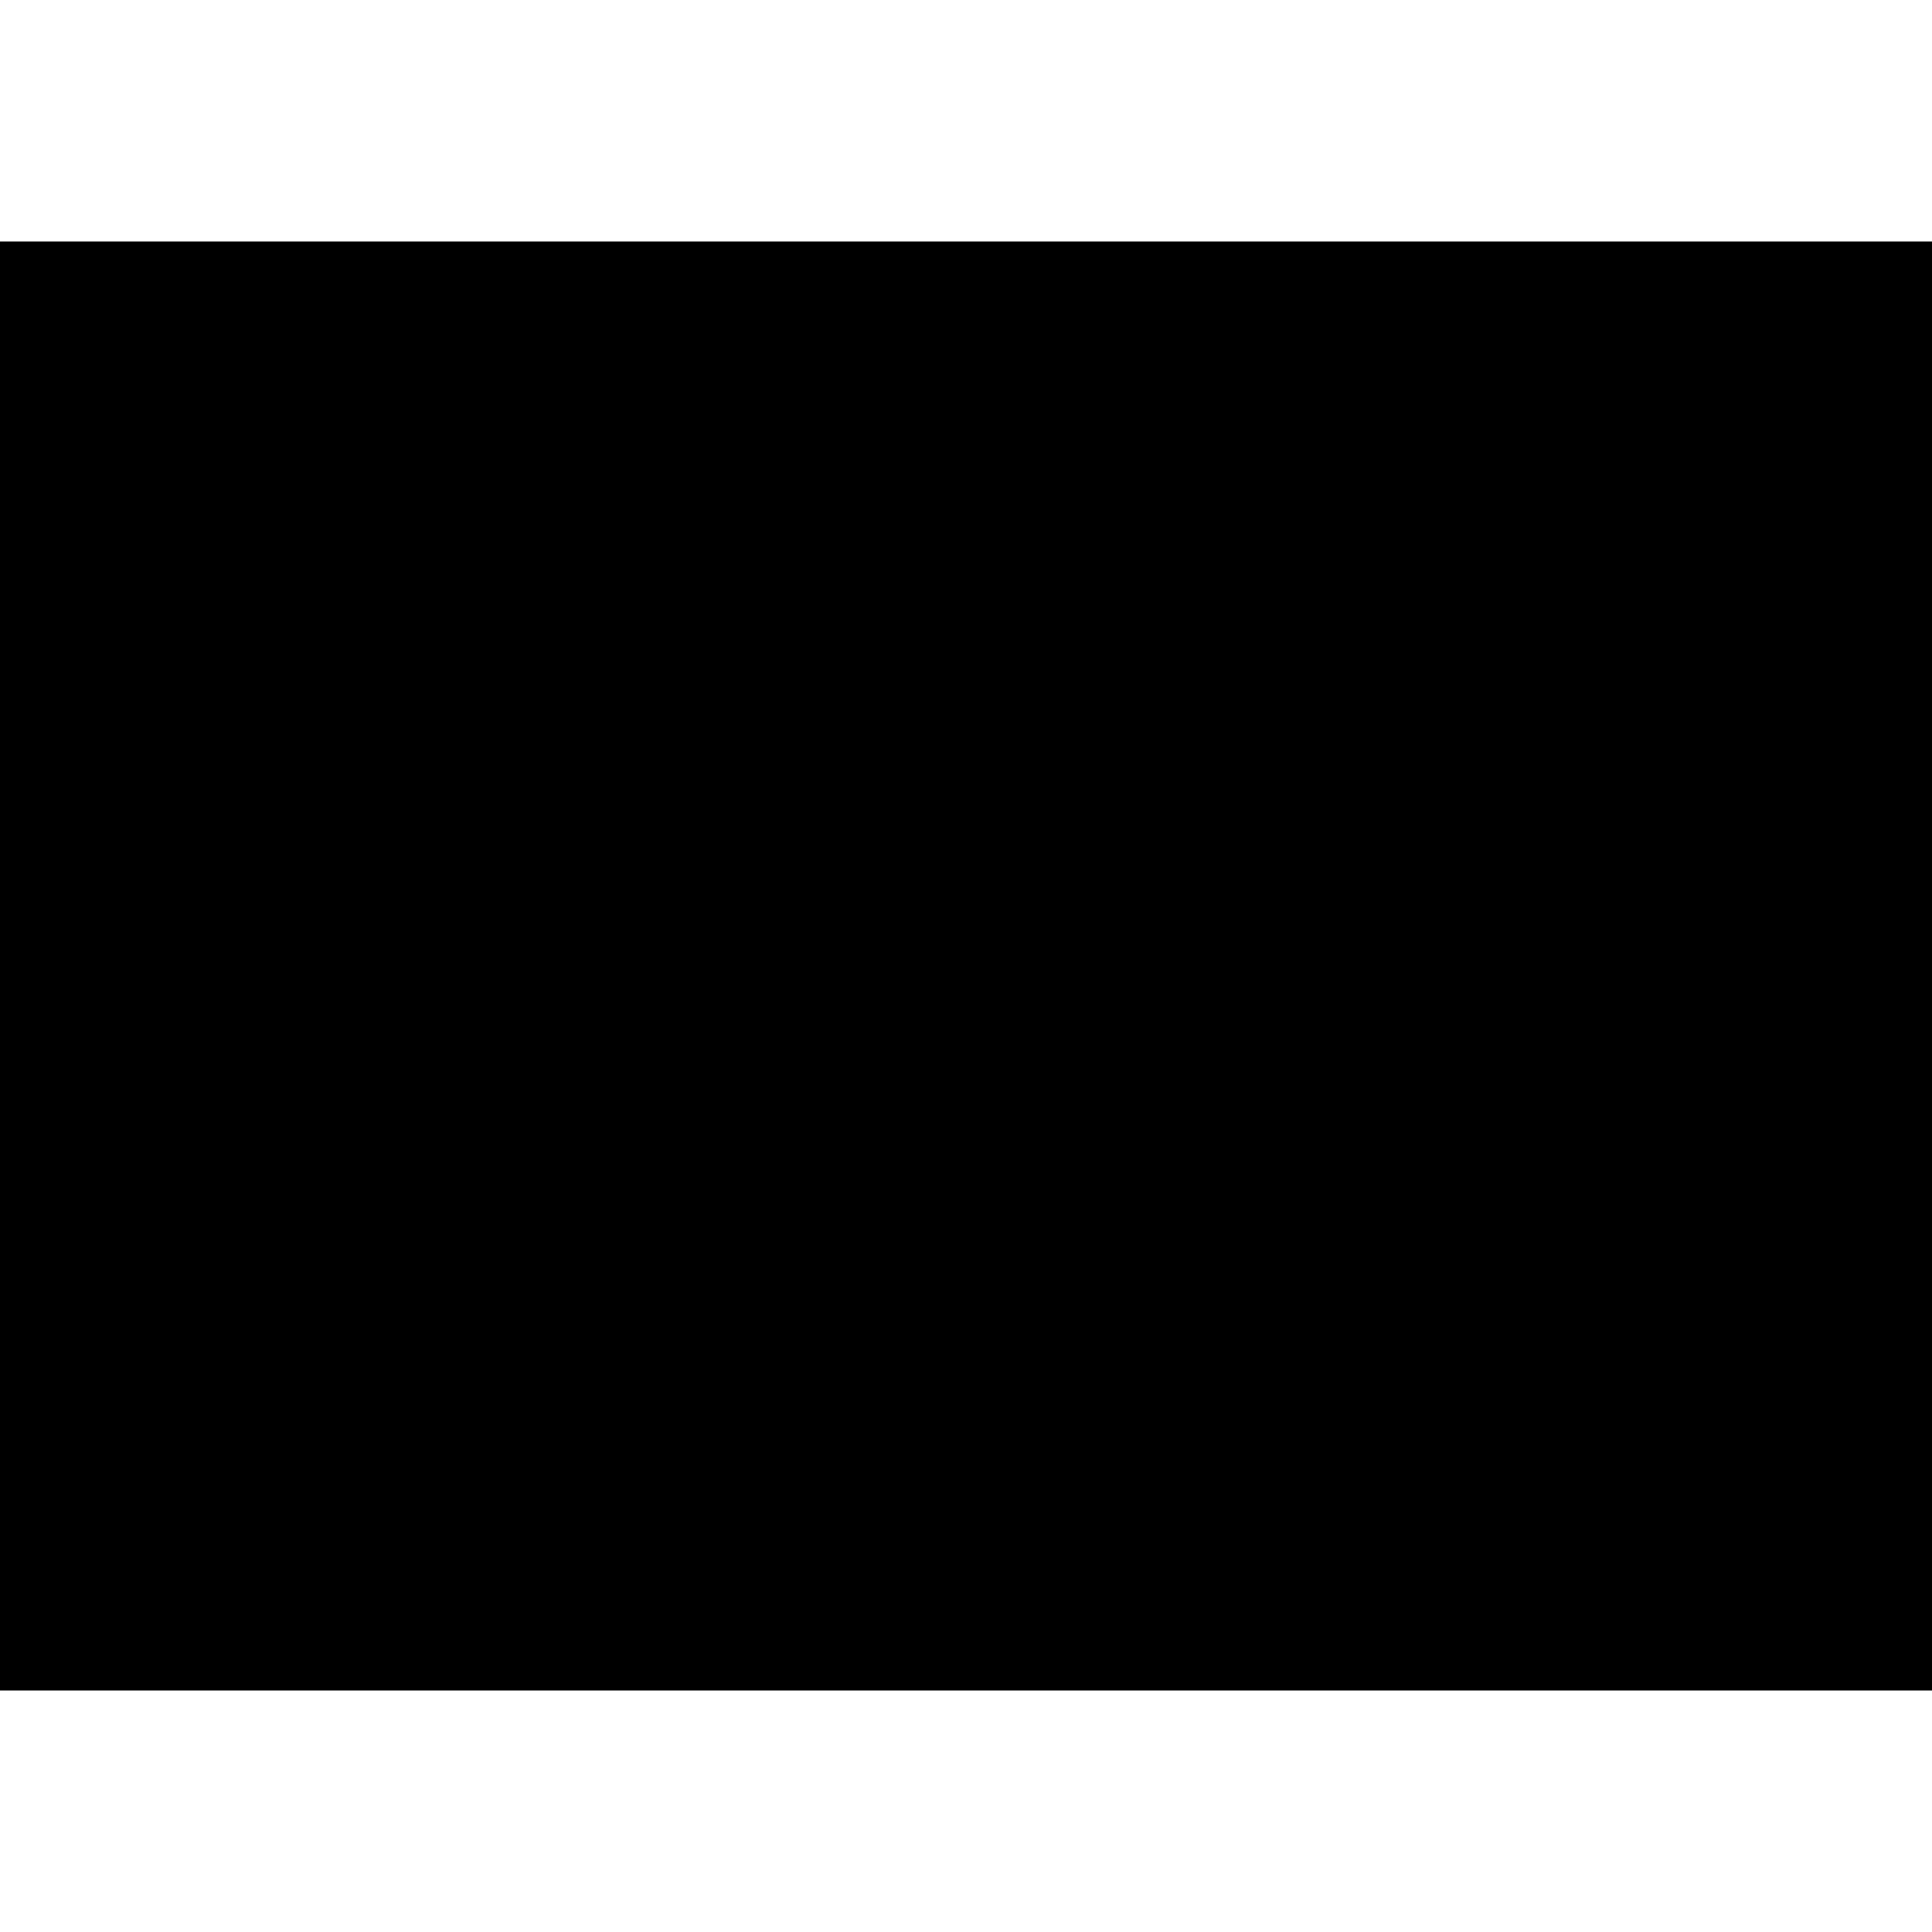
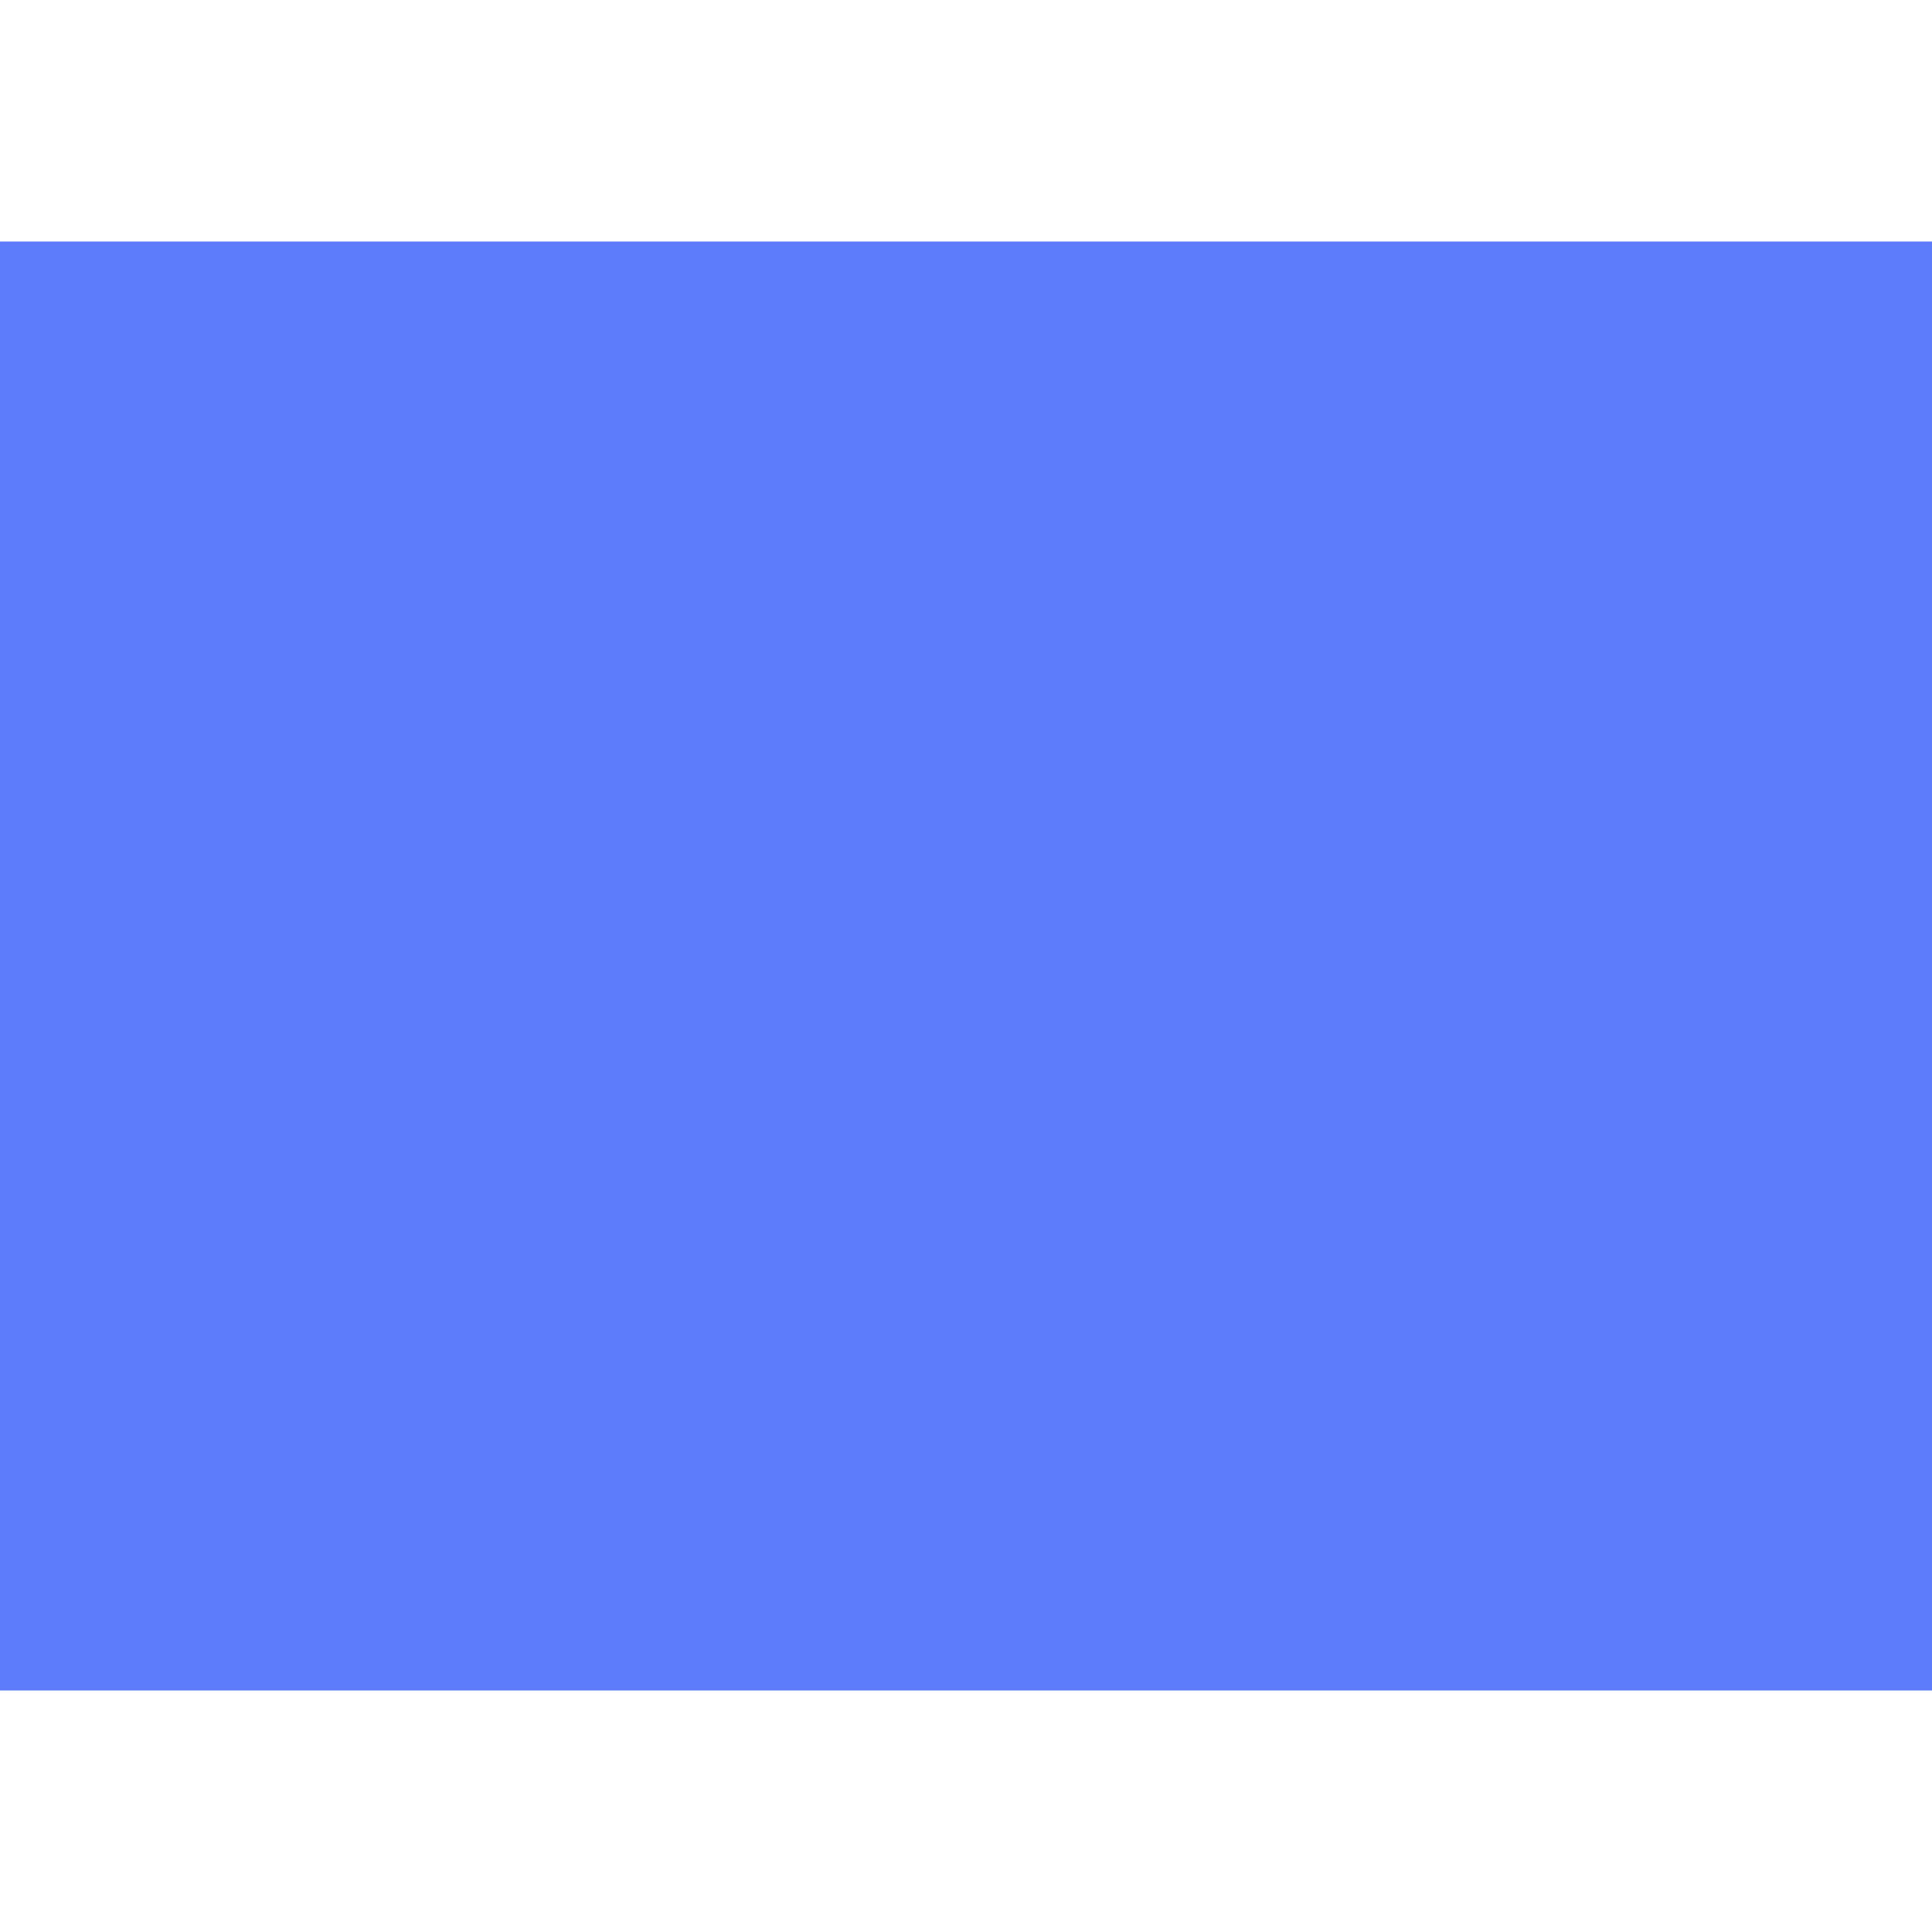
- <svg xmlns="http://www.w3.org/2000/svg" version="1.0" width="40pt" height="40pt" viewBox="0 0 40 40" preserveAspectRatio="xMidYMid meet">
-   <g transform="translate(0,40) scale(0.1,-0.1)" fill="#000000" stroke="none">
+ <svg xmlns="http://www.w3.org/2000/svg" version="1.0" width="40px" height="40px" viewBox="0 0 40 40" preserveAspectRatio="xMidYMid meet">
+   <g transform="translate(0,40) scale(0.1,-0.1)" fill="#5C7CFC" stroke="none">
    <path d="M0 200 l0 -150 200 0 200 0 0 150 0 150 -200 0 -200 0 0 -150z" />
  </g>
</svg>
